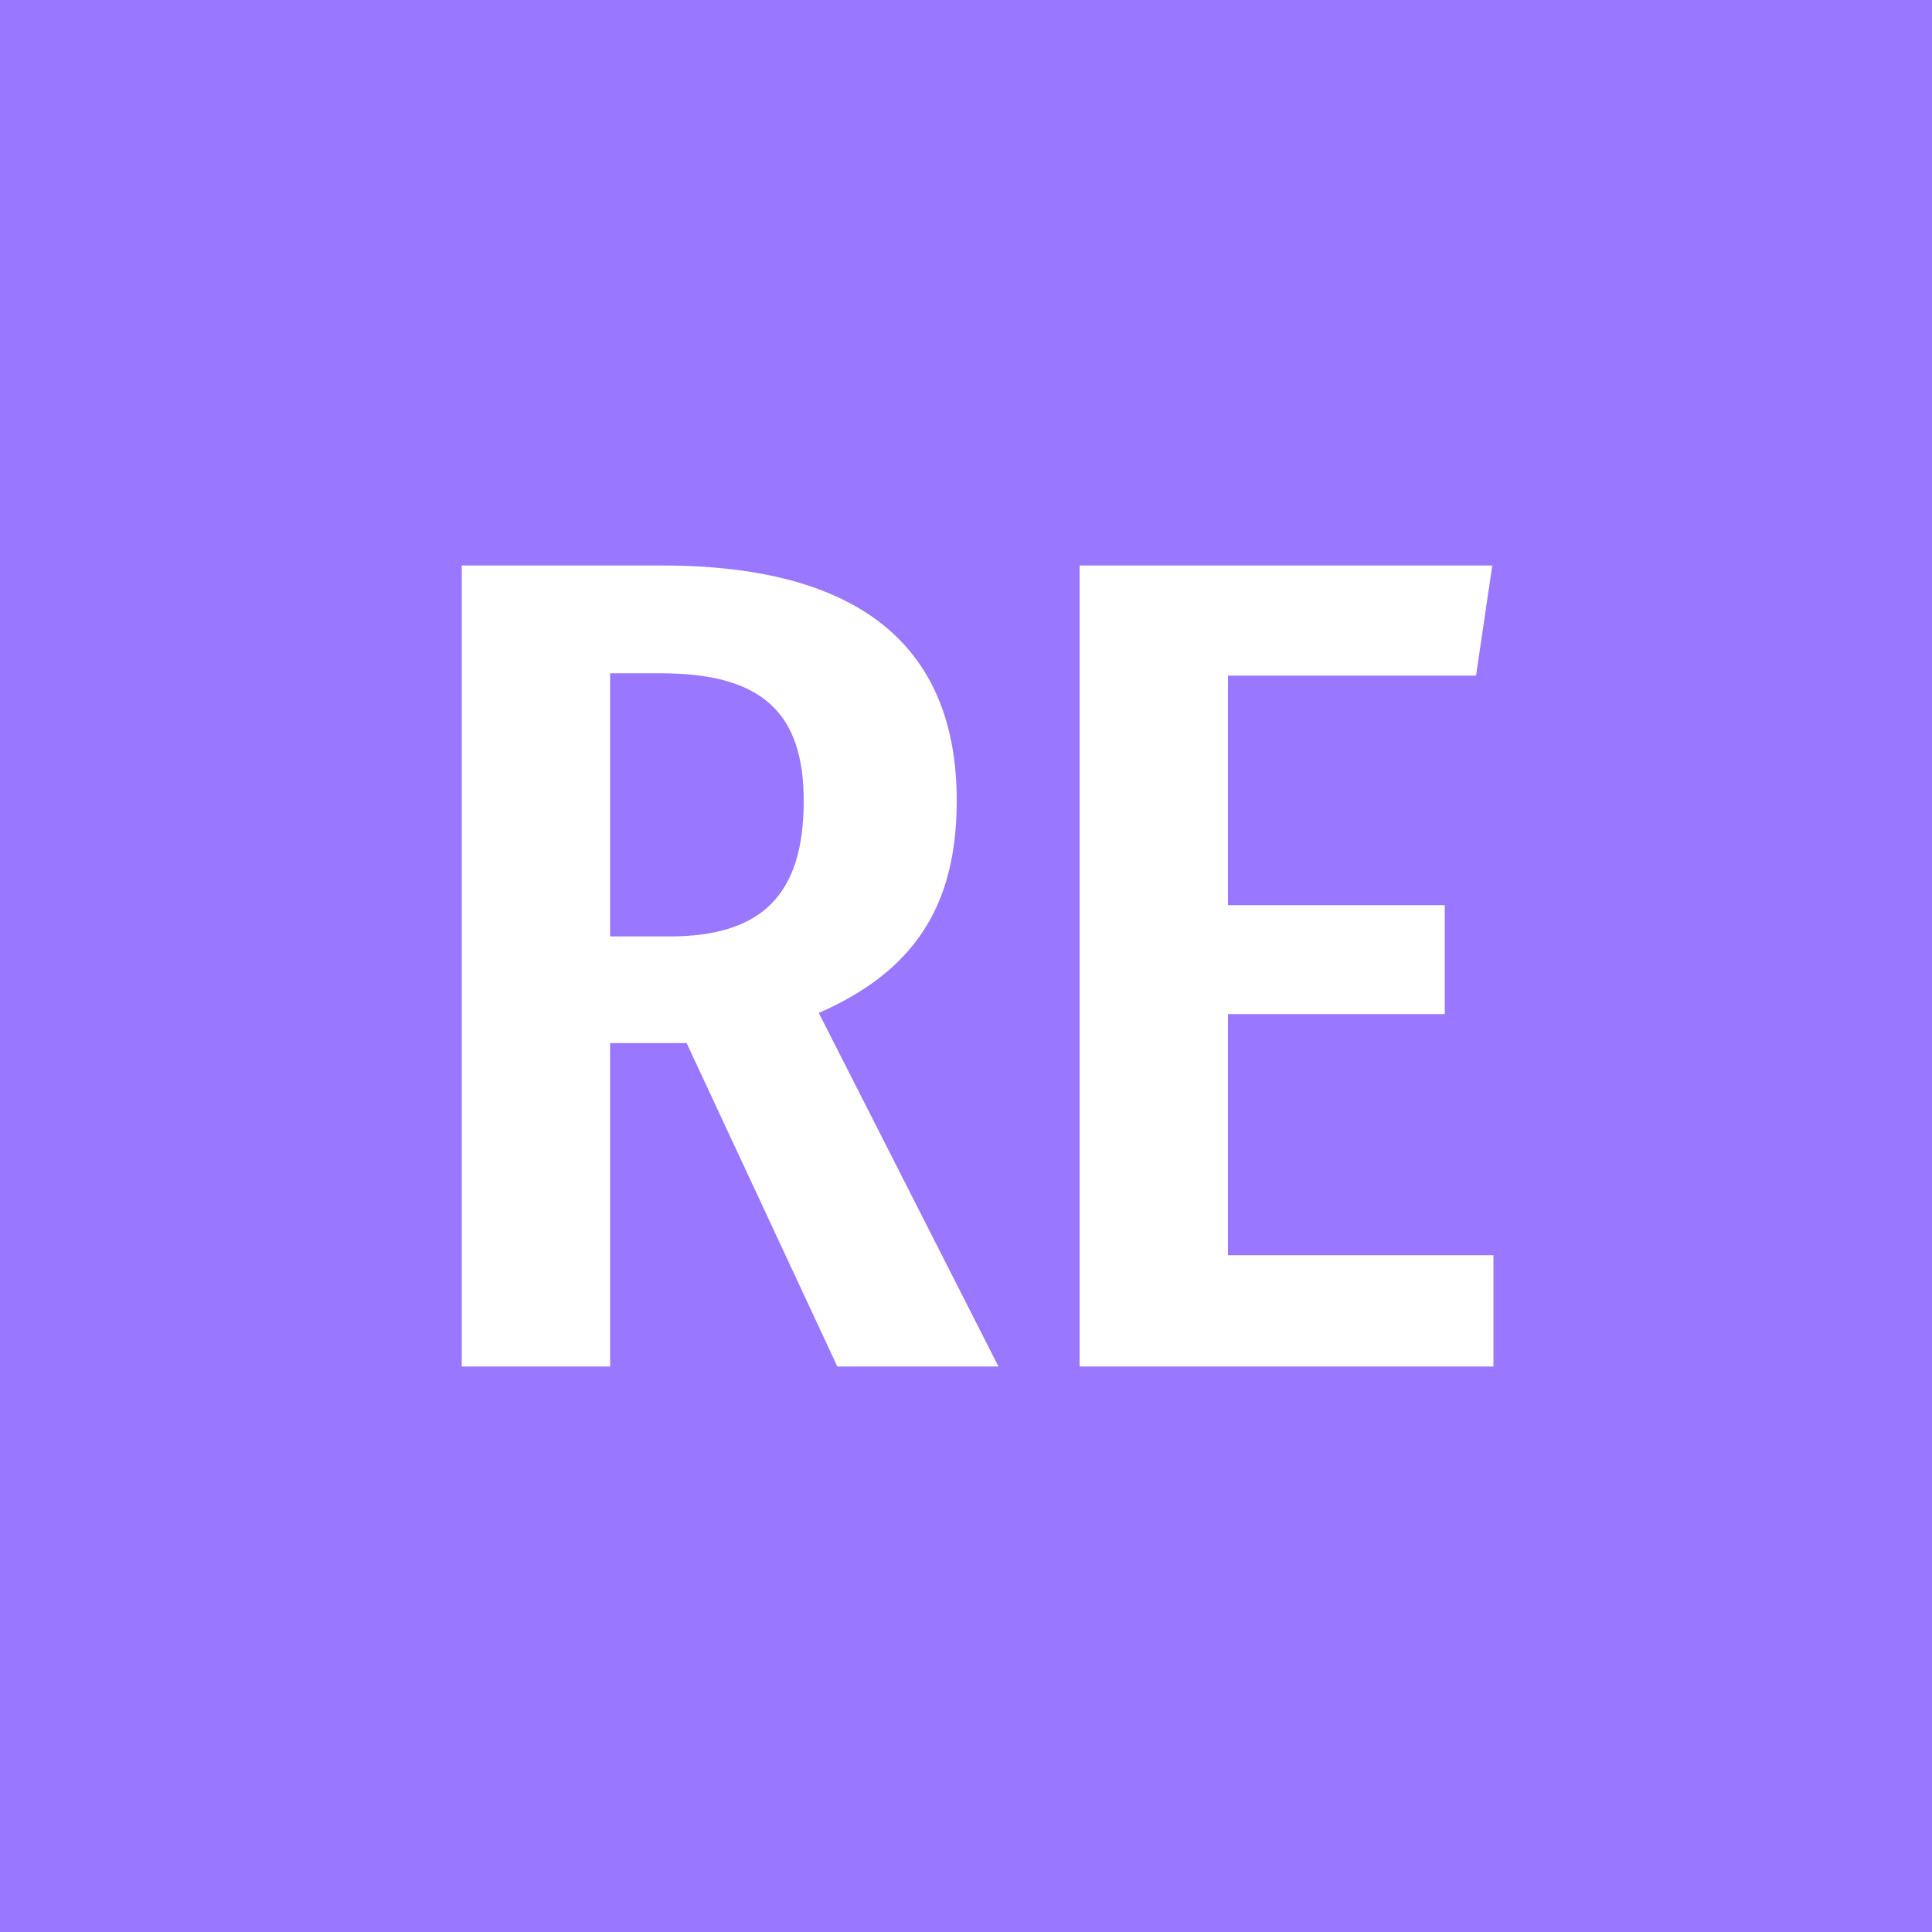
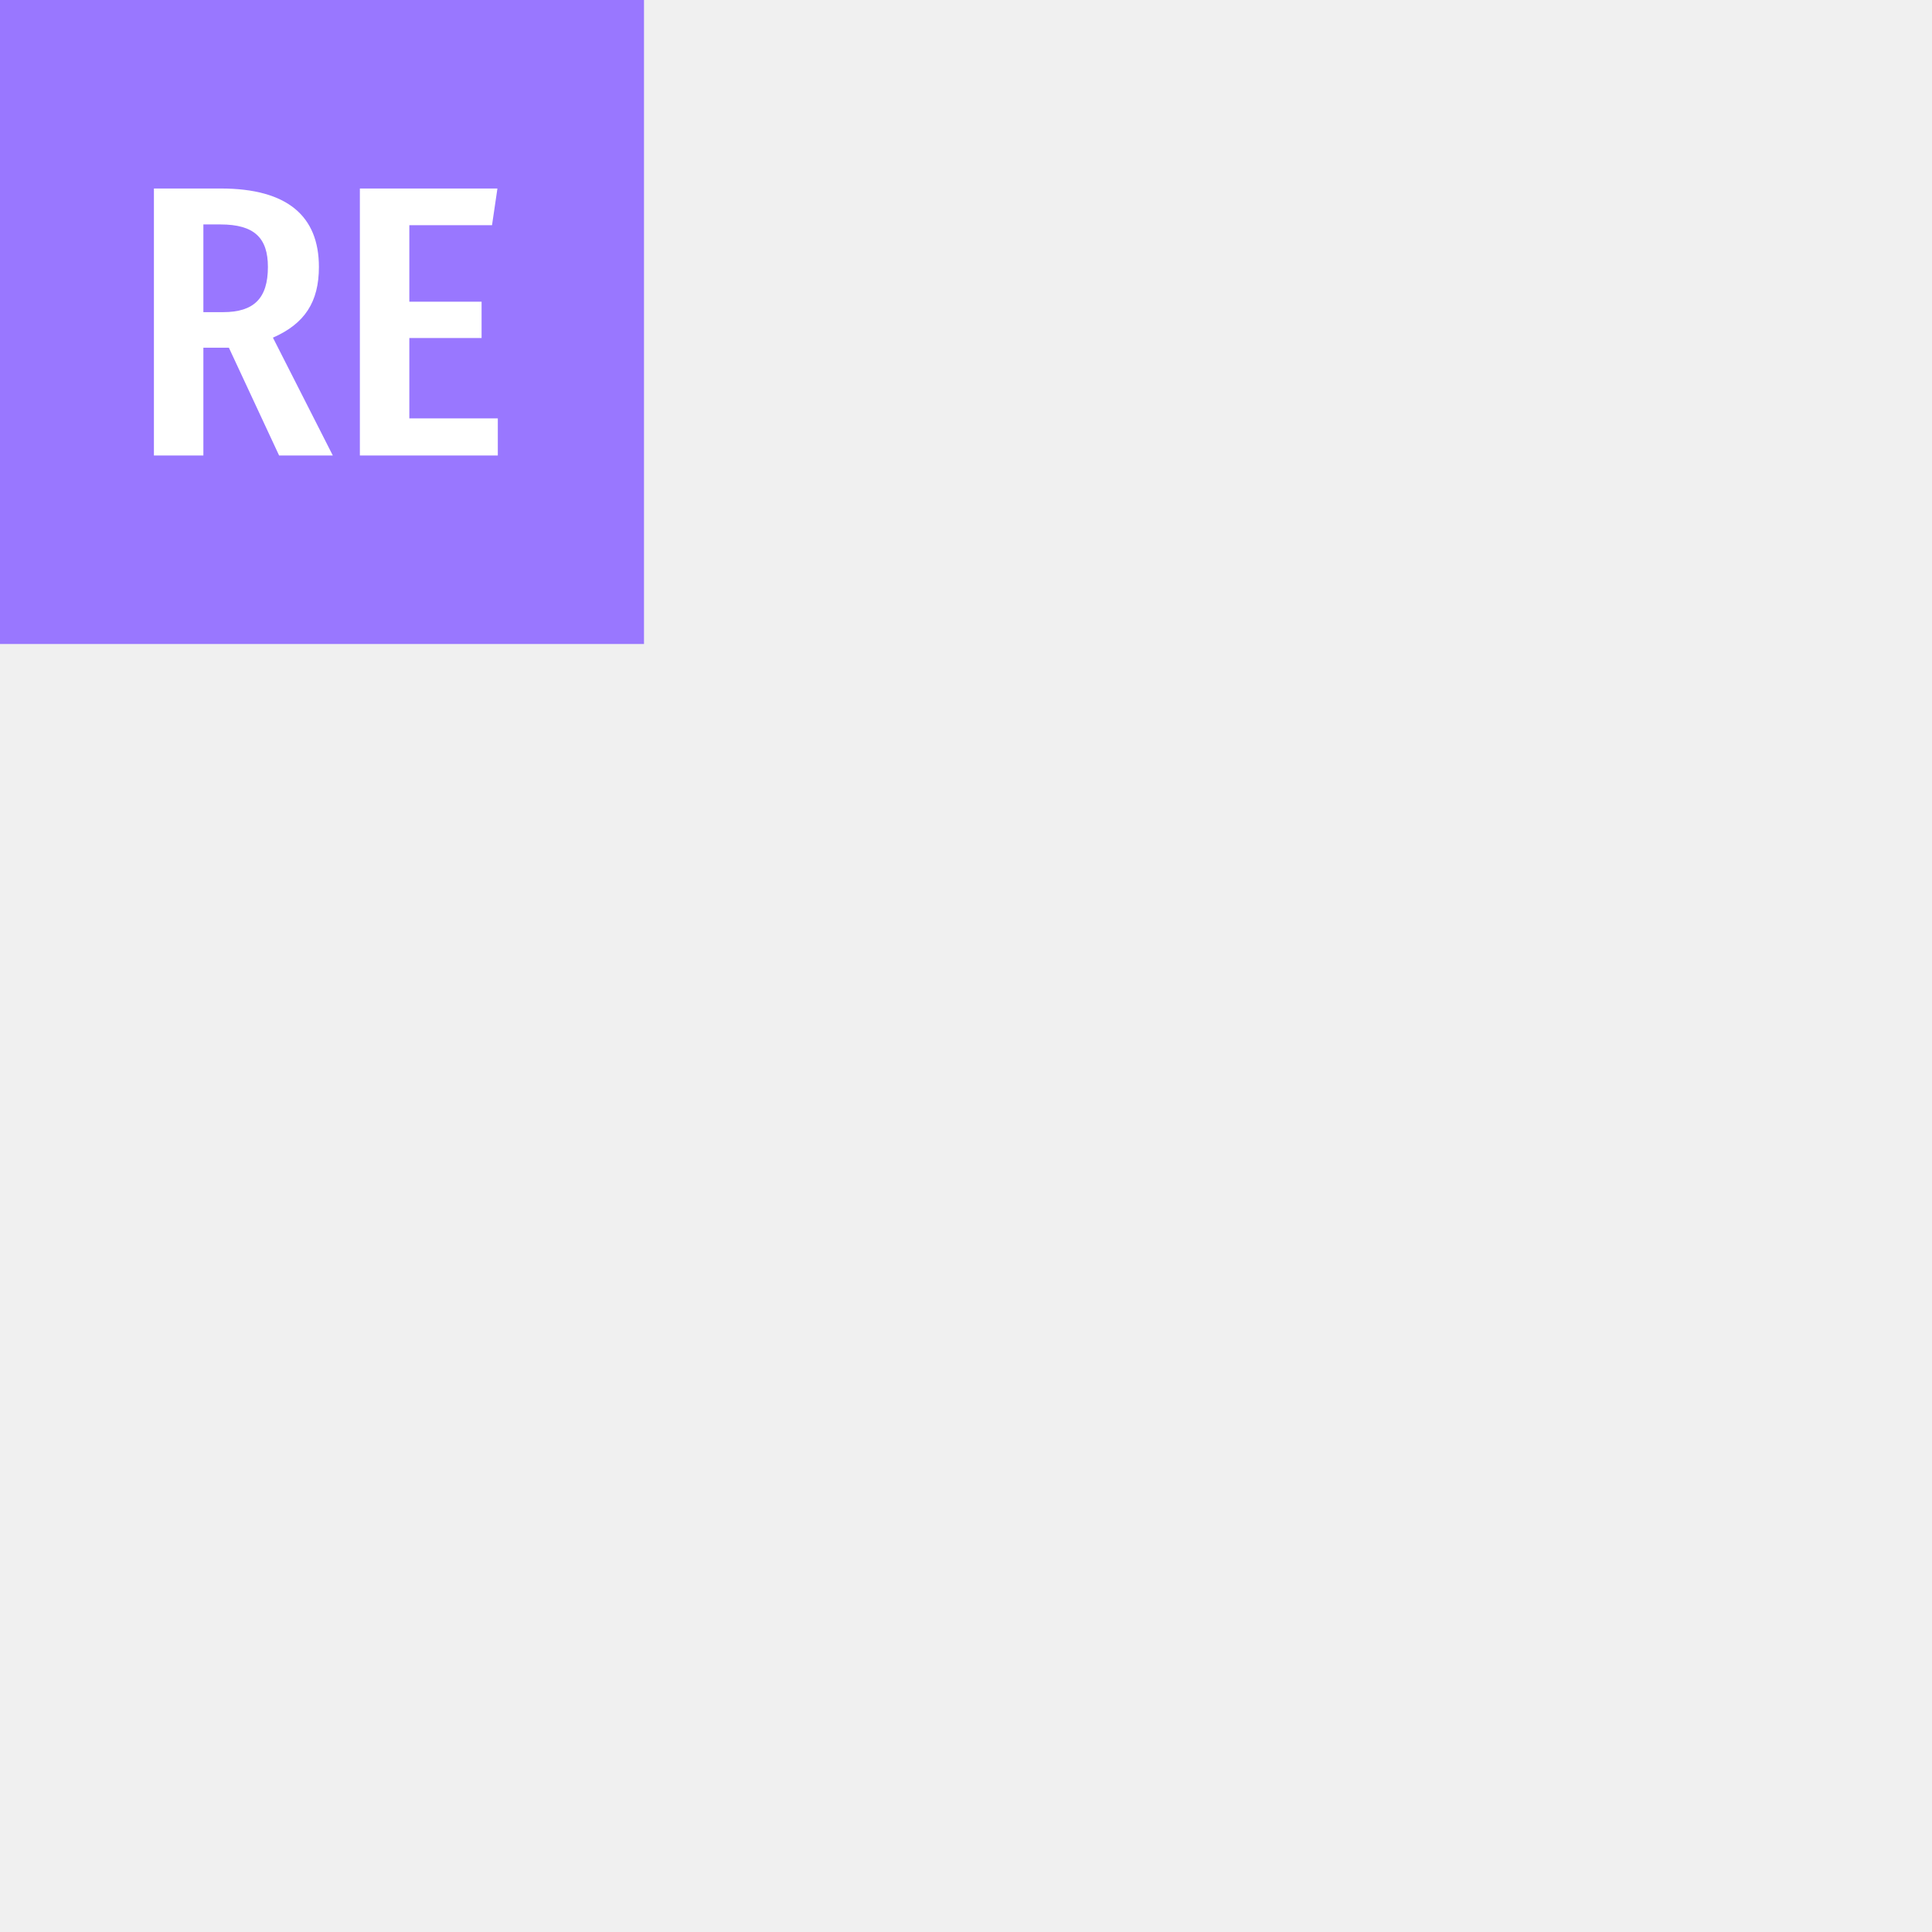
- <svg xmlns="http://www.w3.org/2000/svg" width="100" height="100" viewBox="0 0 100 100">
+ <svg xmlns="http://www.w3.org/2000/svg" width="100" height="100" viewBox="0 0 300 300">
  <g fill="none" fill-rule="evenodd">
    <g fill="#97f">
      <path d="M0 0h100v100H0z" />
    </g>
    <g fill="#fff">
      <path d="M35.54 53.99h-3.96v16.74H23.9V29.27h10.38c10.38 0 15.24 4.32 15.24 12.18 0 5.46-2.22 8.82-7.14 10.98l9.3 18.3h-8.34l-7.8-16.74zm-.9-5.52c4.8 0 6.96-2.16 6.96-7.02 0-4.5-2.1-6.6-7.38-6.6h-2.64v13.62h3.06zm41.76-13.5H63.56v11.88h11.22v5.64H63.56v12.48H77.3v5.76H55.88V29.27h21.36l-.84 5.7z" />
    </g>
  </g>
</svg>
